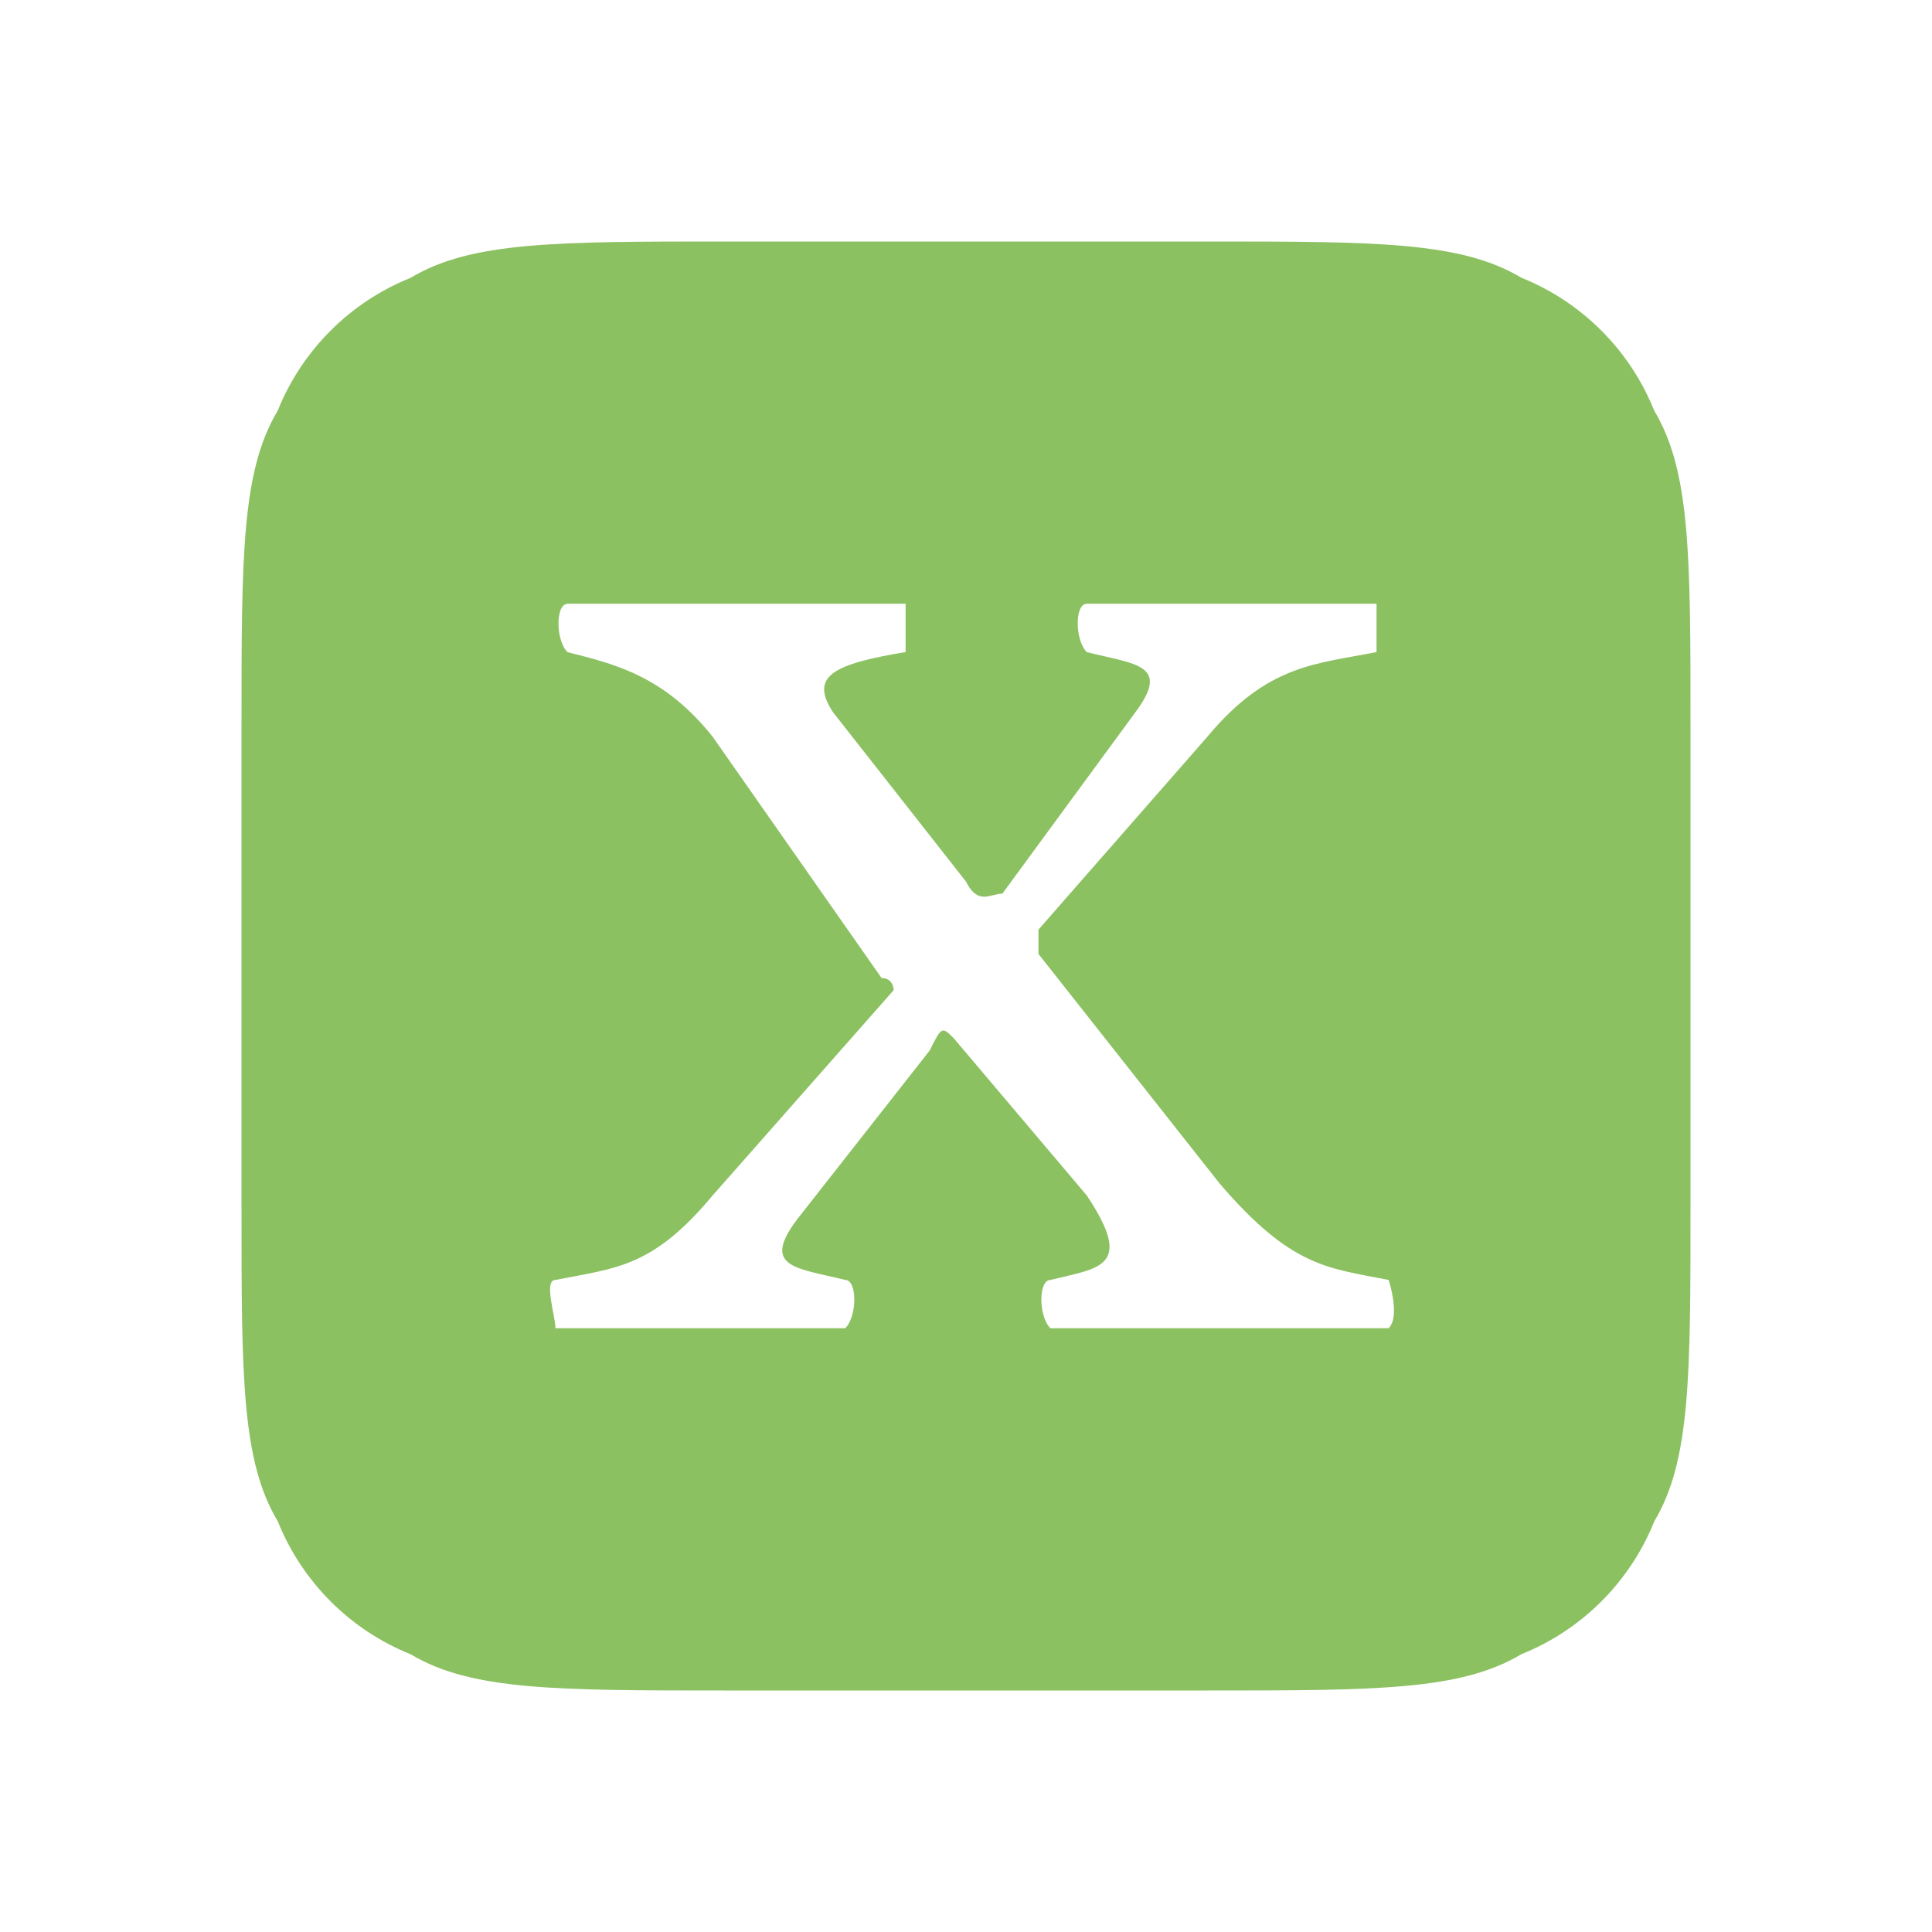
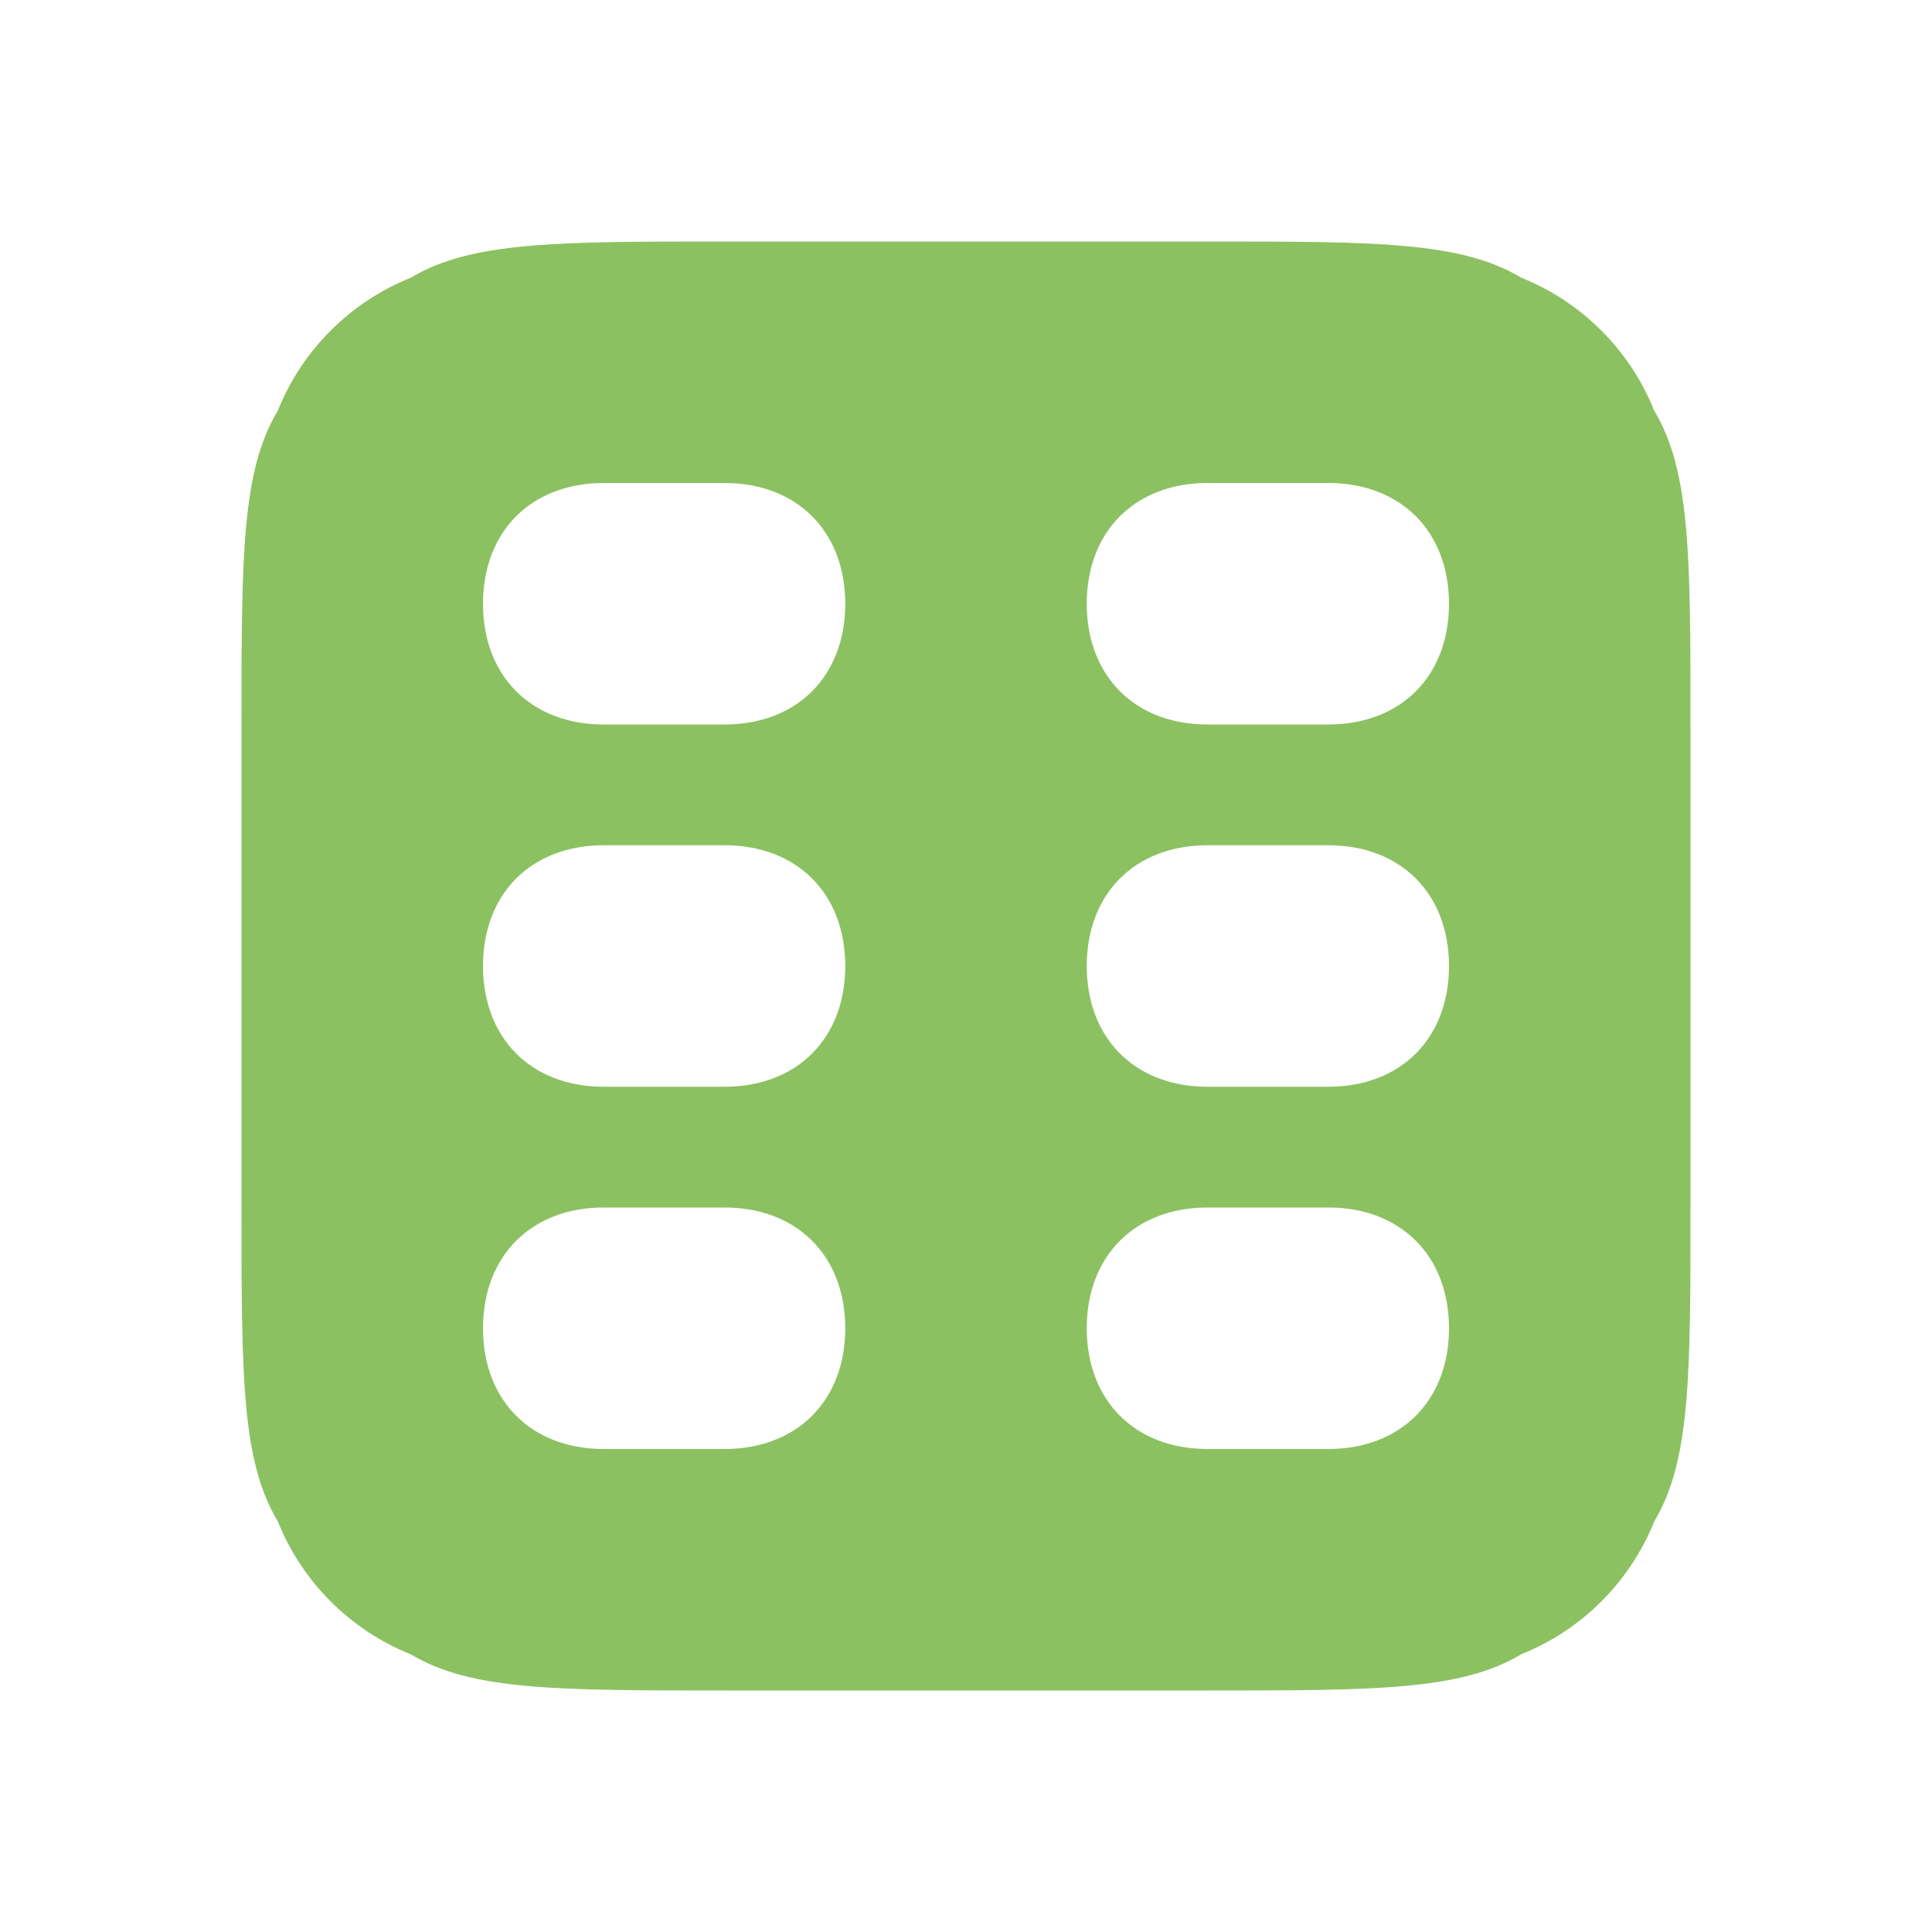
- <svg xmlns="http://www.w3.org/2000/svg" version="1.2" viewBox="0 0 16 16" width="16" height="16" id="svg2">
-   <defs id="defs2" />
-   <style id="style1">.a{fill:#8cc162}</style>
-   <path id="path1" class="a" d="m 6,2 c -1.4,0 -2.1,7.813e-4 -2.6,0.301 -0.5,0.2 -0.9,0.6 -1.1,1.1 C 2.001,3.9 2,4.6 2,6 v 4 c 0,1.4 7.813e-4,2.1 0.301,2.6 0.2,0.5 0.6,0.9 1.1,1.1 C 3.9,13.999 4.6,14 6,14 h 4 c 1.4,0 2.1,-7.81e-4 2.6,-0.301 0.5,-0.2 0.9,-0.6 1.1,-1.1 C 13.999,12.1 14,11.4 14,10 V 6 c 0,-1.4 -7.81e-4,-2.1 -0.301,-2.6 -0.2,-0.5 -0.6,-0.9 -1.1,-1.1 C 12.1,2.001 11.4,2 10,2 Z M 4.699,5 H 6 7.5 v 0.4 c -0.6,0.1 -0.8,0.2 -0.6,0.5 L 8,7.301 c 0.1,0.2 0.201,0.1 0.301,0.1 l 1.1,-1.5 c 0.3,-0.4 -3.906e-4,-0.4 -0.4,-0.5 C 8.9,5.3 8.9,5 9,5 h 1.199 1.201 V 5.4 C 10.9,5.5 10.5,5.5 10,6.1 L 8.6,7.699 V 7.9 L 10.1,9.801 C 10.7,10.501 11,10.5 11.5,10.6 c 0,0 0.1,0.3 0,0.4 H 10.199 8.699 c -0.1,-0.1 -0.1,-0.4 0,-0.4 C 9.099,10.5 9.4,10.5 9,9.9 L 7.9,8.6 c -0.1,-0.1 -0.101,-0.1 -0.201,0.1 L 6.6,10.1 c -0.3,0.4 3.906e-4,0.4 0.4,0.5 C 7.1,10.6 7.1,10.9 7,11 H 5.699 4.6 c 0,-0.1 -0.1,-0.4 0,-0.4 0.5,-0.1 0.801,-0.099 1.301,-0.699 l 1.5,-1.701 c 0,0 3.906e-4,-0.1 -0.1,-0.1 l -1.4,-2 c -0.4,-0.5 -0.801,-0.599 -1.201,-0.699 -0.1,-0.1 -0.1,-0.4 -4e-7,-0.4 z" />
+ <svg xmlns="http://www.w3.org/2000/svg" version="1.2" viewBox="0 0 16 16" width="16" height="16" id="svg1">
+   <defs id="defs1" />
+   <style id="style1">
+ 		.s0 { fill: #8cc162 } 
+ 		.s1 { fill: #f1667f } 
+ 	</style>
+   <g id="Layer 1">
+     <path id="path1" class="s0" d="M 6,2 C 4.6,2 3.9,2.001 3.4,2.301 2.9,2.501 2.501,2.9 2.301,3.4 2.001,3.9 2,4.6 2,6 v 4 c 0,1.4 7.814e-4,2.1 0.301,2.6 0.2,0.5 0.6,0.9 1.1,1.1 C 3.9,13.999 4.6,14 6,14 h 4 c 1.4,0 2.1,-7.81e-4 2.6,-0.301 0.5,-0.2 0.9,-0.6 1.1,-1.1 C 13.999,12.1 14,11.4 14,10 V 6 c 0,-1.4 -7.81e-4,-2.1 -0.301,-2.6 -0.2,-0.5 -0.6,-0.9 -1.1,-1.1 C 12.1,2.001 11.4,2 10,2 Z M 5,4 H 6 C 6.6,4 7,4.4 7,5 7,5.6 6.6,6 6,6 H 5 C 4.4,6 4,5.6 4,5 4,4.4 4.4,4 5,4 Z m 5,0 h 1 c 0.6,0 1,0.4 1,1 0,0.6 -0.4,1 -1,1 H 10 C 9.4,6 9,5.6 9,5 9,4.4 9.4,4 10,4 Z M 5,7 H 6 C 6.6,7 7,7.4 7,8 7,8.6 6.6,9 6,9 H 5 C 4.4,9 4,8.6 4,8 4,7.4 4.4,7 5,7 Z m 5,0 h 1 c 0.6,0 1,0.4 1,1 0,0.6 -0.4,1 -1,1 H 10 C 9.4,9 9,8.6 9,8 9,7.4 9.4,7 10,7 Z m -5,3 h 1 c 0.6,0 1,0.4 1,1 0,0.6 -0.4,1 -1,1 H 5 C 4.4,12 4,11.6 4,11 4,10.4 4.4,10 5,10 Z m 5,0 h 1 c 0.6,0 1,0.4 1,1 0,0.6 -0.4,1 -1,1 H 10 C 9.4,12 9,11.6 9,11 9,10.4 9.4,10 10,10 Z" />
+   </g>
</svg>
